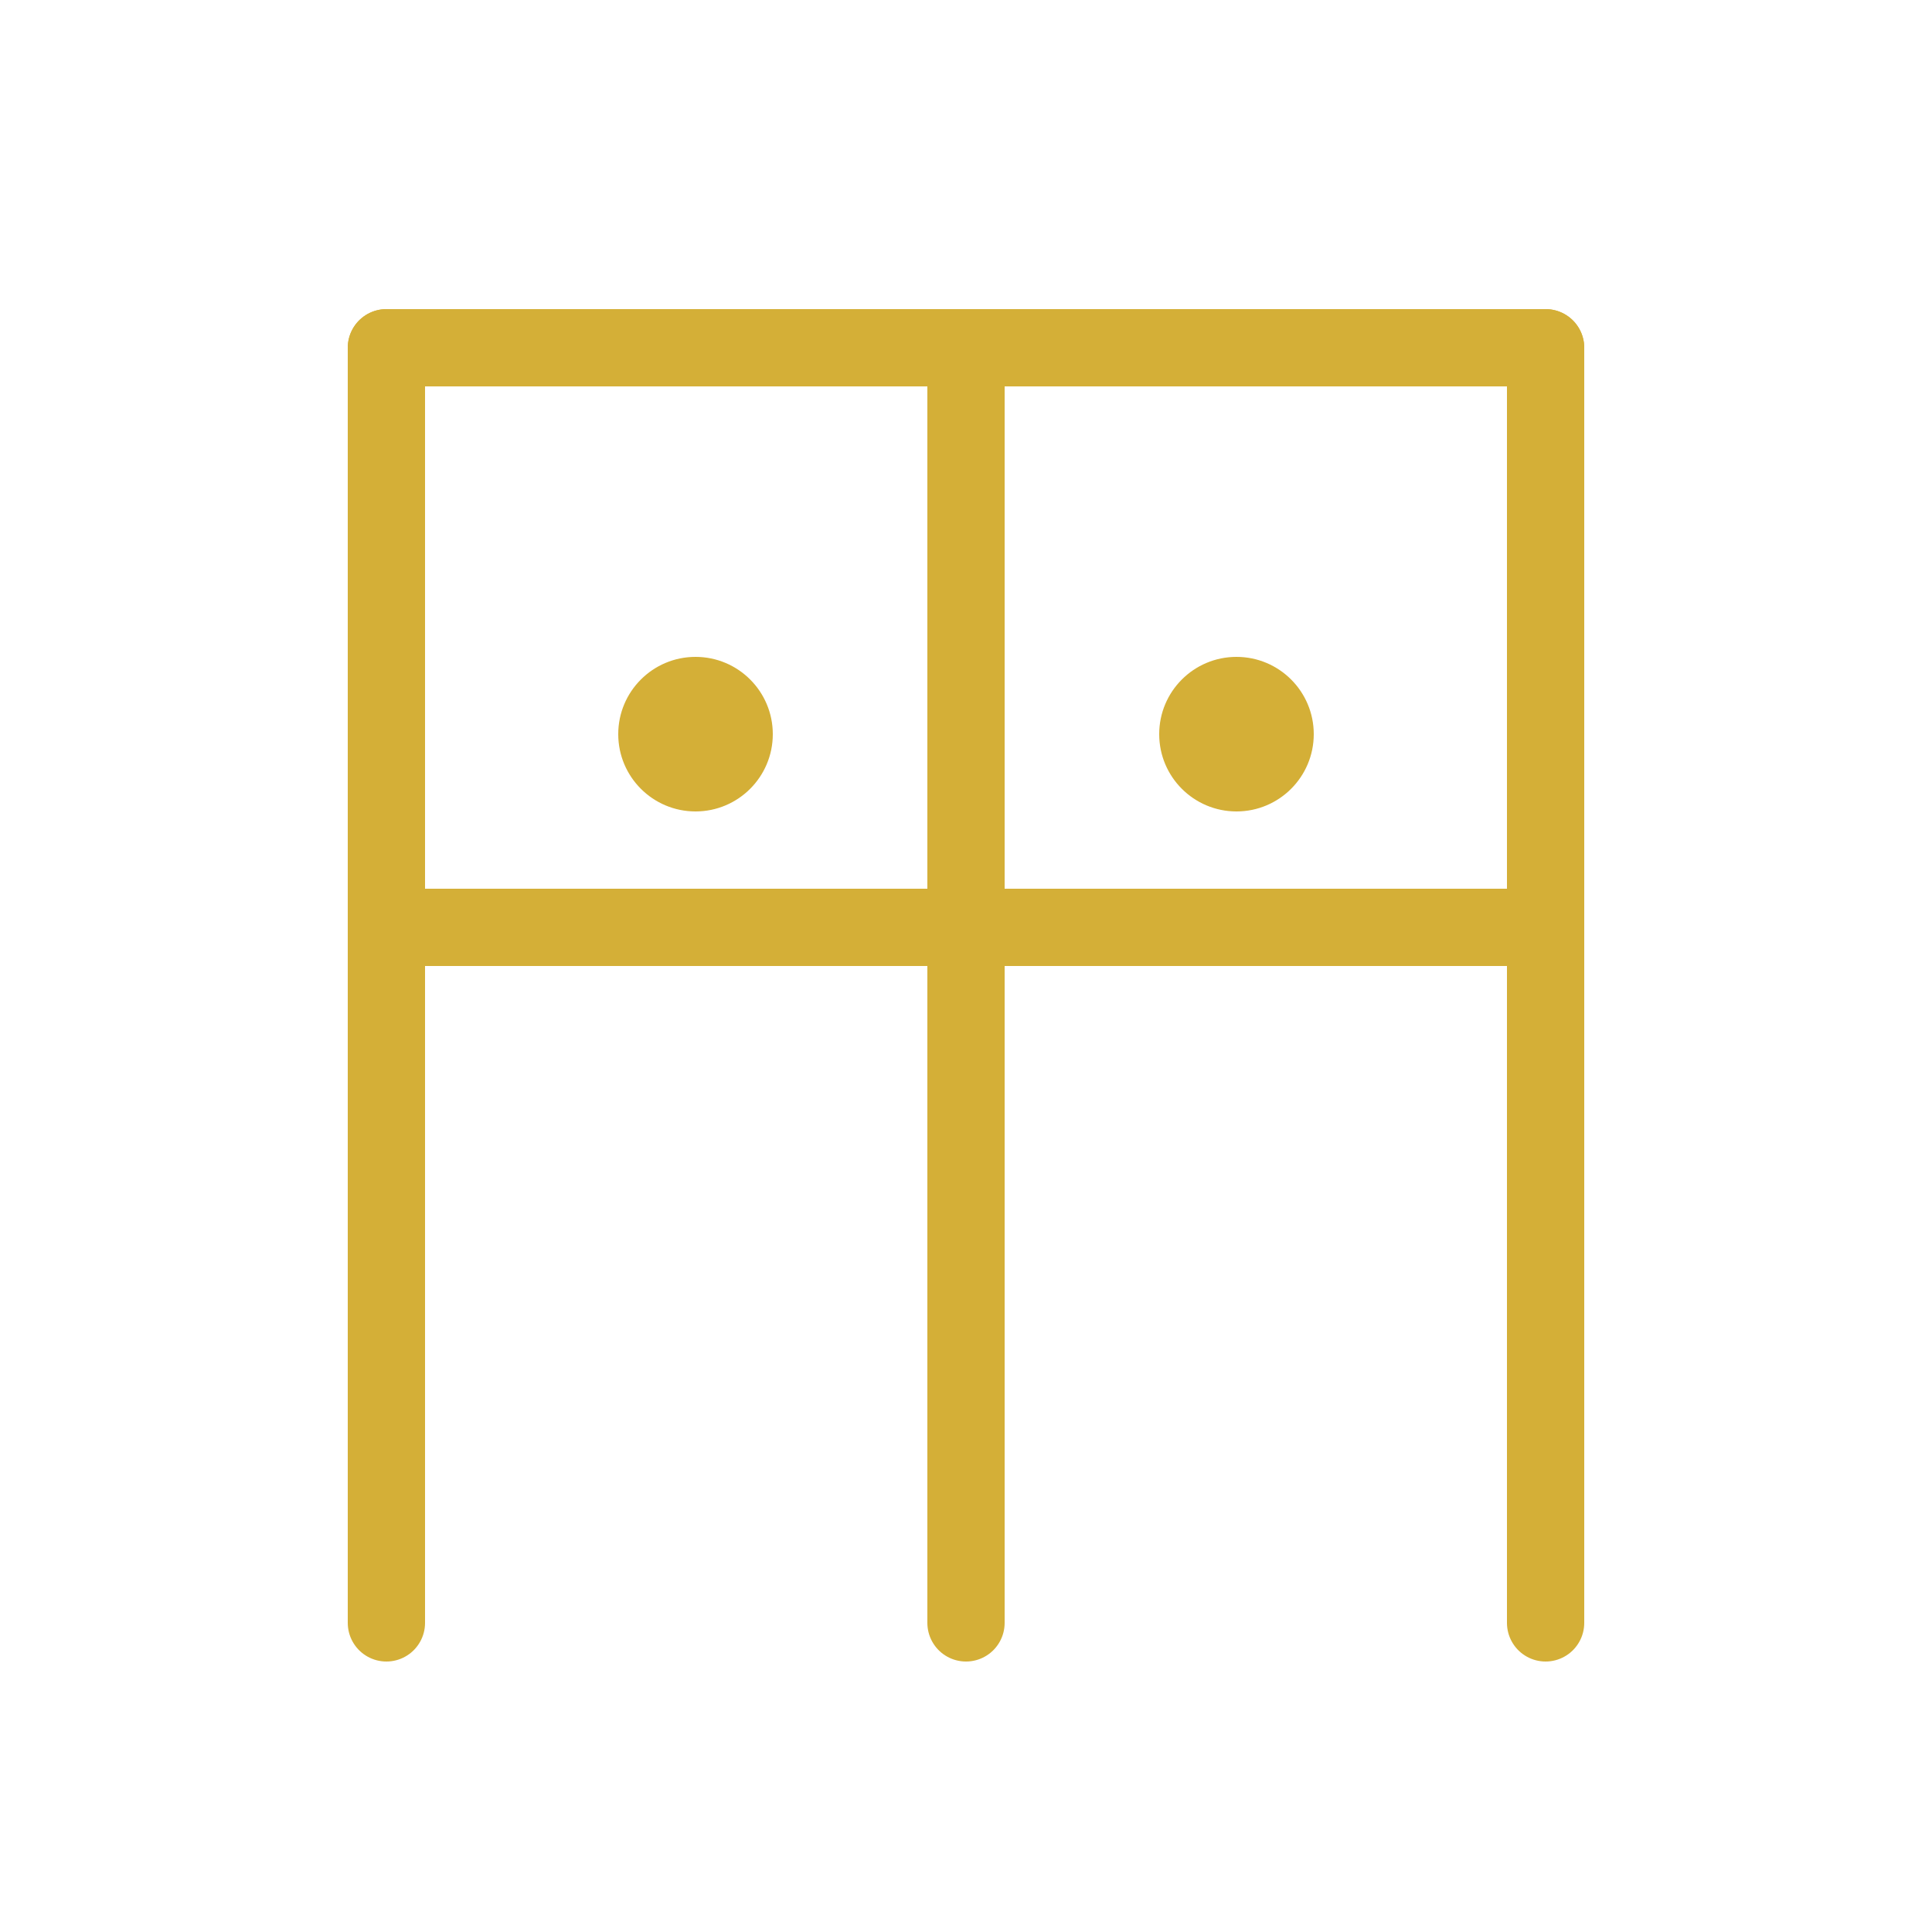
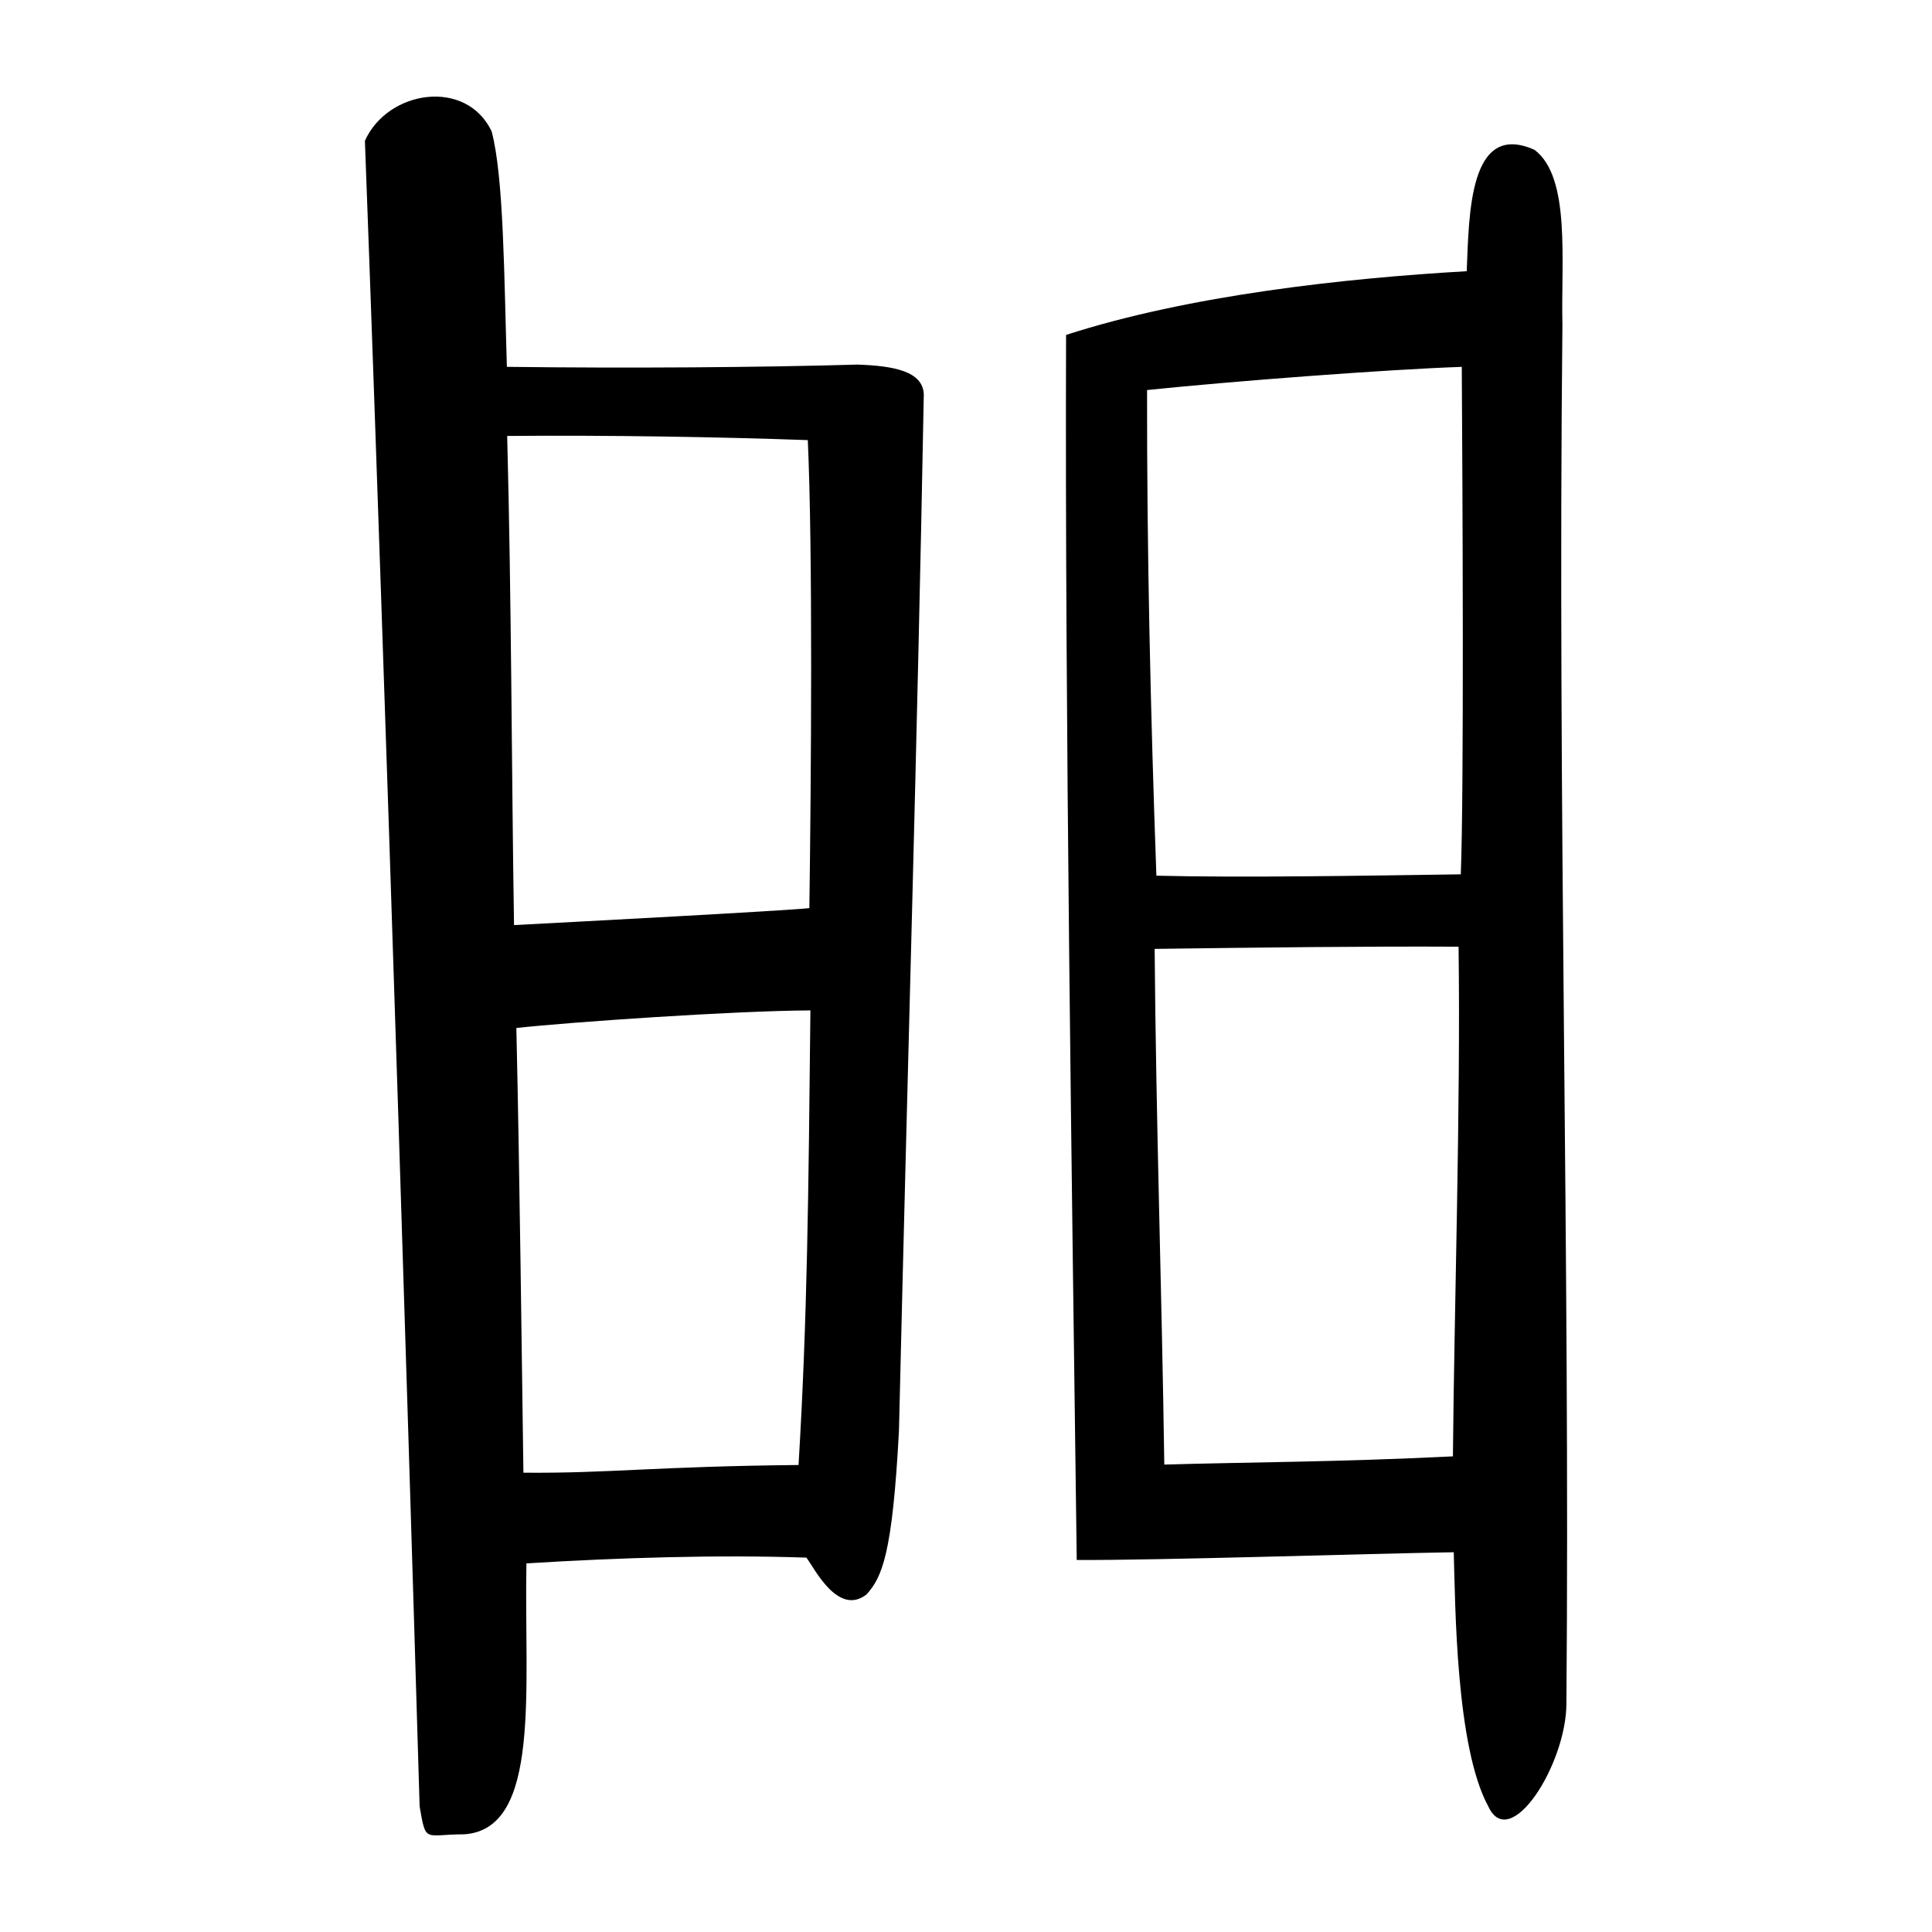
- <svg xmlns="http://www.w3.org/2000/svg" viewBox="0 0 100 100">
-   <g fill="none" stroke="#d4af37" stroke-width="4" stroke-linecap="round" stroke-linejoin="round">
-     <path d="M20 18 L20 84" />
-     <path d="M80 18 L80 84" />
-     <path d="M20 18 L80 18" />
-     <path d="M50 18 L50 84" />
-     <path d="M20 48 L50 48" />
-     <path d="M50 48 L80 48" />
-     <circle cx="36" cy="38" r="4" fill="#d4af37" stroke="none" />
-     <circle cx="64" cy="38" r="4" fill="#d4af37" stroke="none" />
-   </g>
+ <svg xmlns="http://www.w3.org/2000/svg" viewBox="0 0 300 300" height="300" width="300" id="svg10" version="1.1">
+   <defs id="defs14" />
+   <path id="path20" d="M 65.159,280.5 C 60.447,121.731 56.702,22.928 56.662,21.868 c 3.525,-7.883 15.727,-9.767 19.677,-1.474 1.899,7.092 1.94,22.807 2.37,36.568 18.877,0.239 39.273,0.092 54.446,-0.349 5.627,0.193 10.151,1.032 10.291,4.622 -0.995,54.152 -2.523,104.054 -3.856,160.912 -1.009,19.178 -2.618,22.766 -5.04,25.441 -4.489,3.481 -8.224,-4.341 -9.335,-5.72 -13.679,-0.47 -29.151,0.003 -43.474,0.895 -0.37,19.422 2.359,41.291 -9.668,42.068 -6.194,0.006 -5.91,1.474 -6.914,-4.33 z m 58.838,-53.016 c 1.374,-22.83 1.544,-42.171 1.844,-70.588 -11.888,0.056 -37.446,1.823 -45.661,2.73 0.536,23.605 0.821,50.355 1.096,69.053 13.218,0.119 20.375,-0.971 42.722,-1.195 z m 1.678,-86.471 c 0.289,-20.237 0.536,-55.587 -0.24,-72.672 -13.409,-0.483 -31.001,-0.789 -46.681,-0.648 0.679,25.954 0.666,50.887 1.064,75.954 8.848,-0.465 41.858,-2.206 45.856,-2.634 z M 231.105,280.5 c -5.064,-9.268 -5.12,-31.366 -5.368,-39.469 -13.965,0.228 -45.611,1.268 -58.542,1.202 -0.73,-56.327 -1.855,-132.064 -1.656,-190.226 19.145,-6.191 43.387,-8.813 62.213,-9.894 0.368,-8.867 0.363,-23.405 10.534,-18.842 5.639,4.254 4.09,17.203 4.326,27.142 -0.781,74.919 1.196,144.932 0.62,213.978 0.047,9.561 -8.791,23.382 -12.127,16.109 z m -5.497,-54.358 c 0.197,-22.765 1.21,-54.19 0.878,-79.139 -14.195,-0.079 -31.204,0.127 -47.193,0.34 0.212,26.909 1.115,53.128 1.499,80.076 12.825,-0.379 26.765,-0.38 44.816,-1.277 z m 1.223,-90.376 c 0.509,-12.927 0.273,-59.845 0.153,-78.799 -11.701,0.397 -35.77,2.241 -48.87,3.598 -0.032,24.782 0.534,49.968 1.449,75.412 13.193,0.332 32.615,-0.004 47.267,-0.211 z" style="fill:#000000;stroke-width:0.693" />
</svg>
